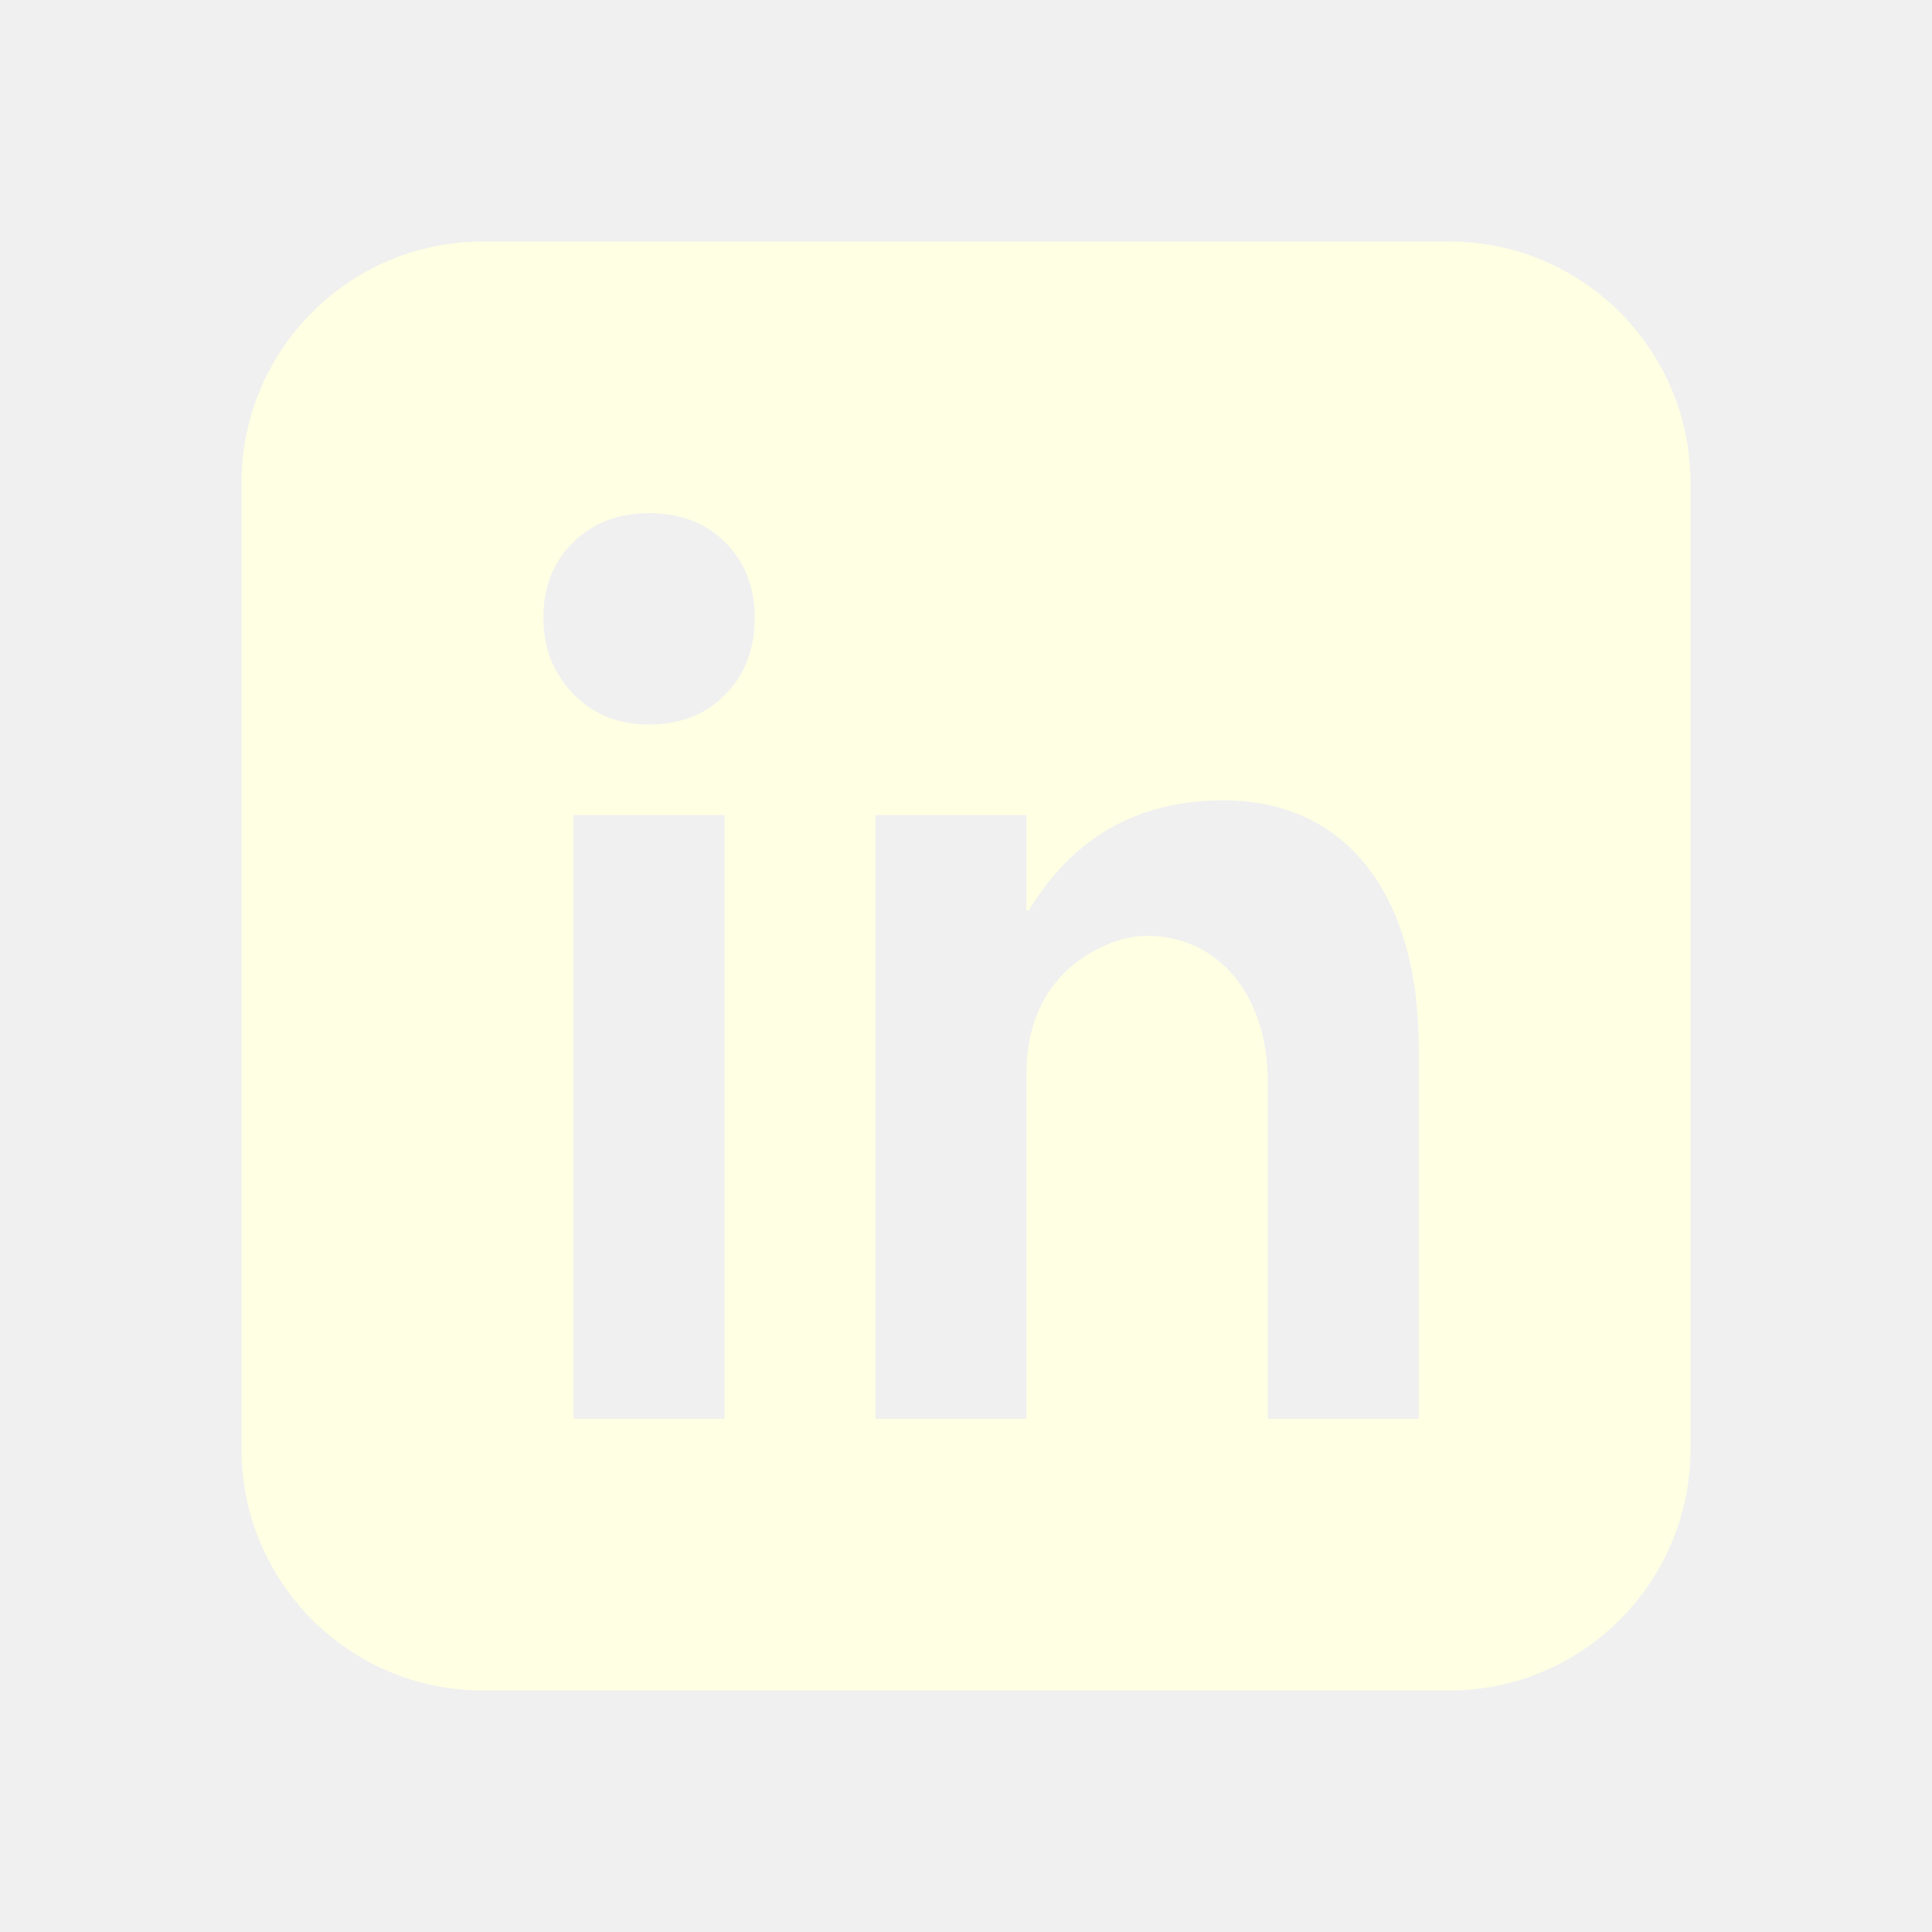
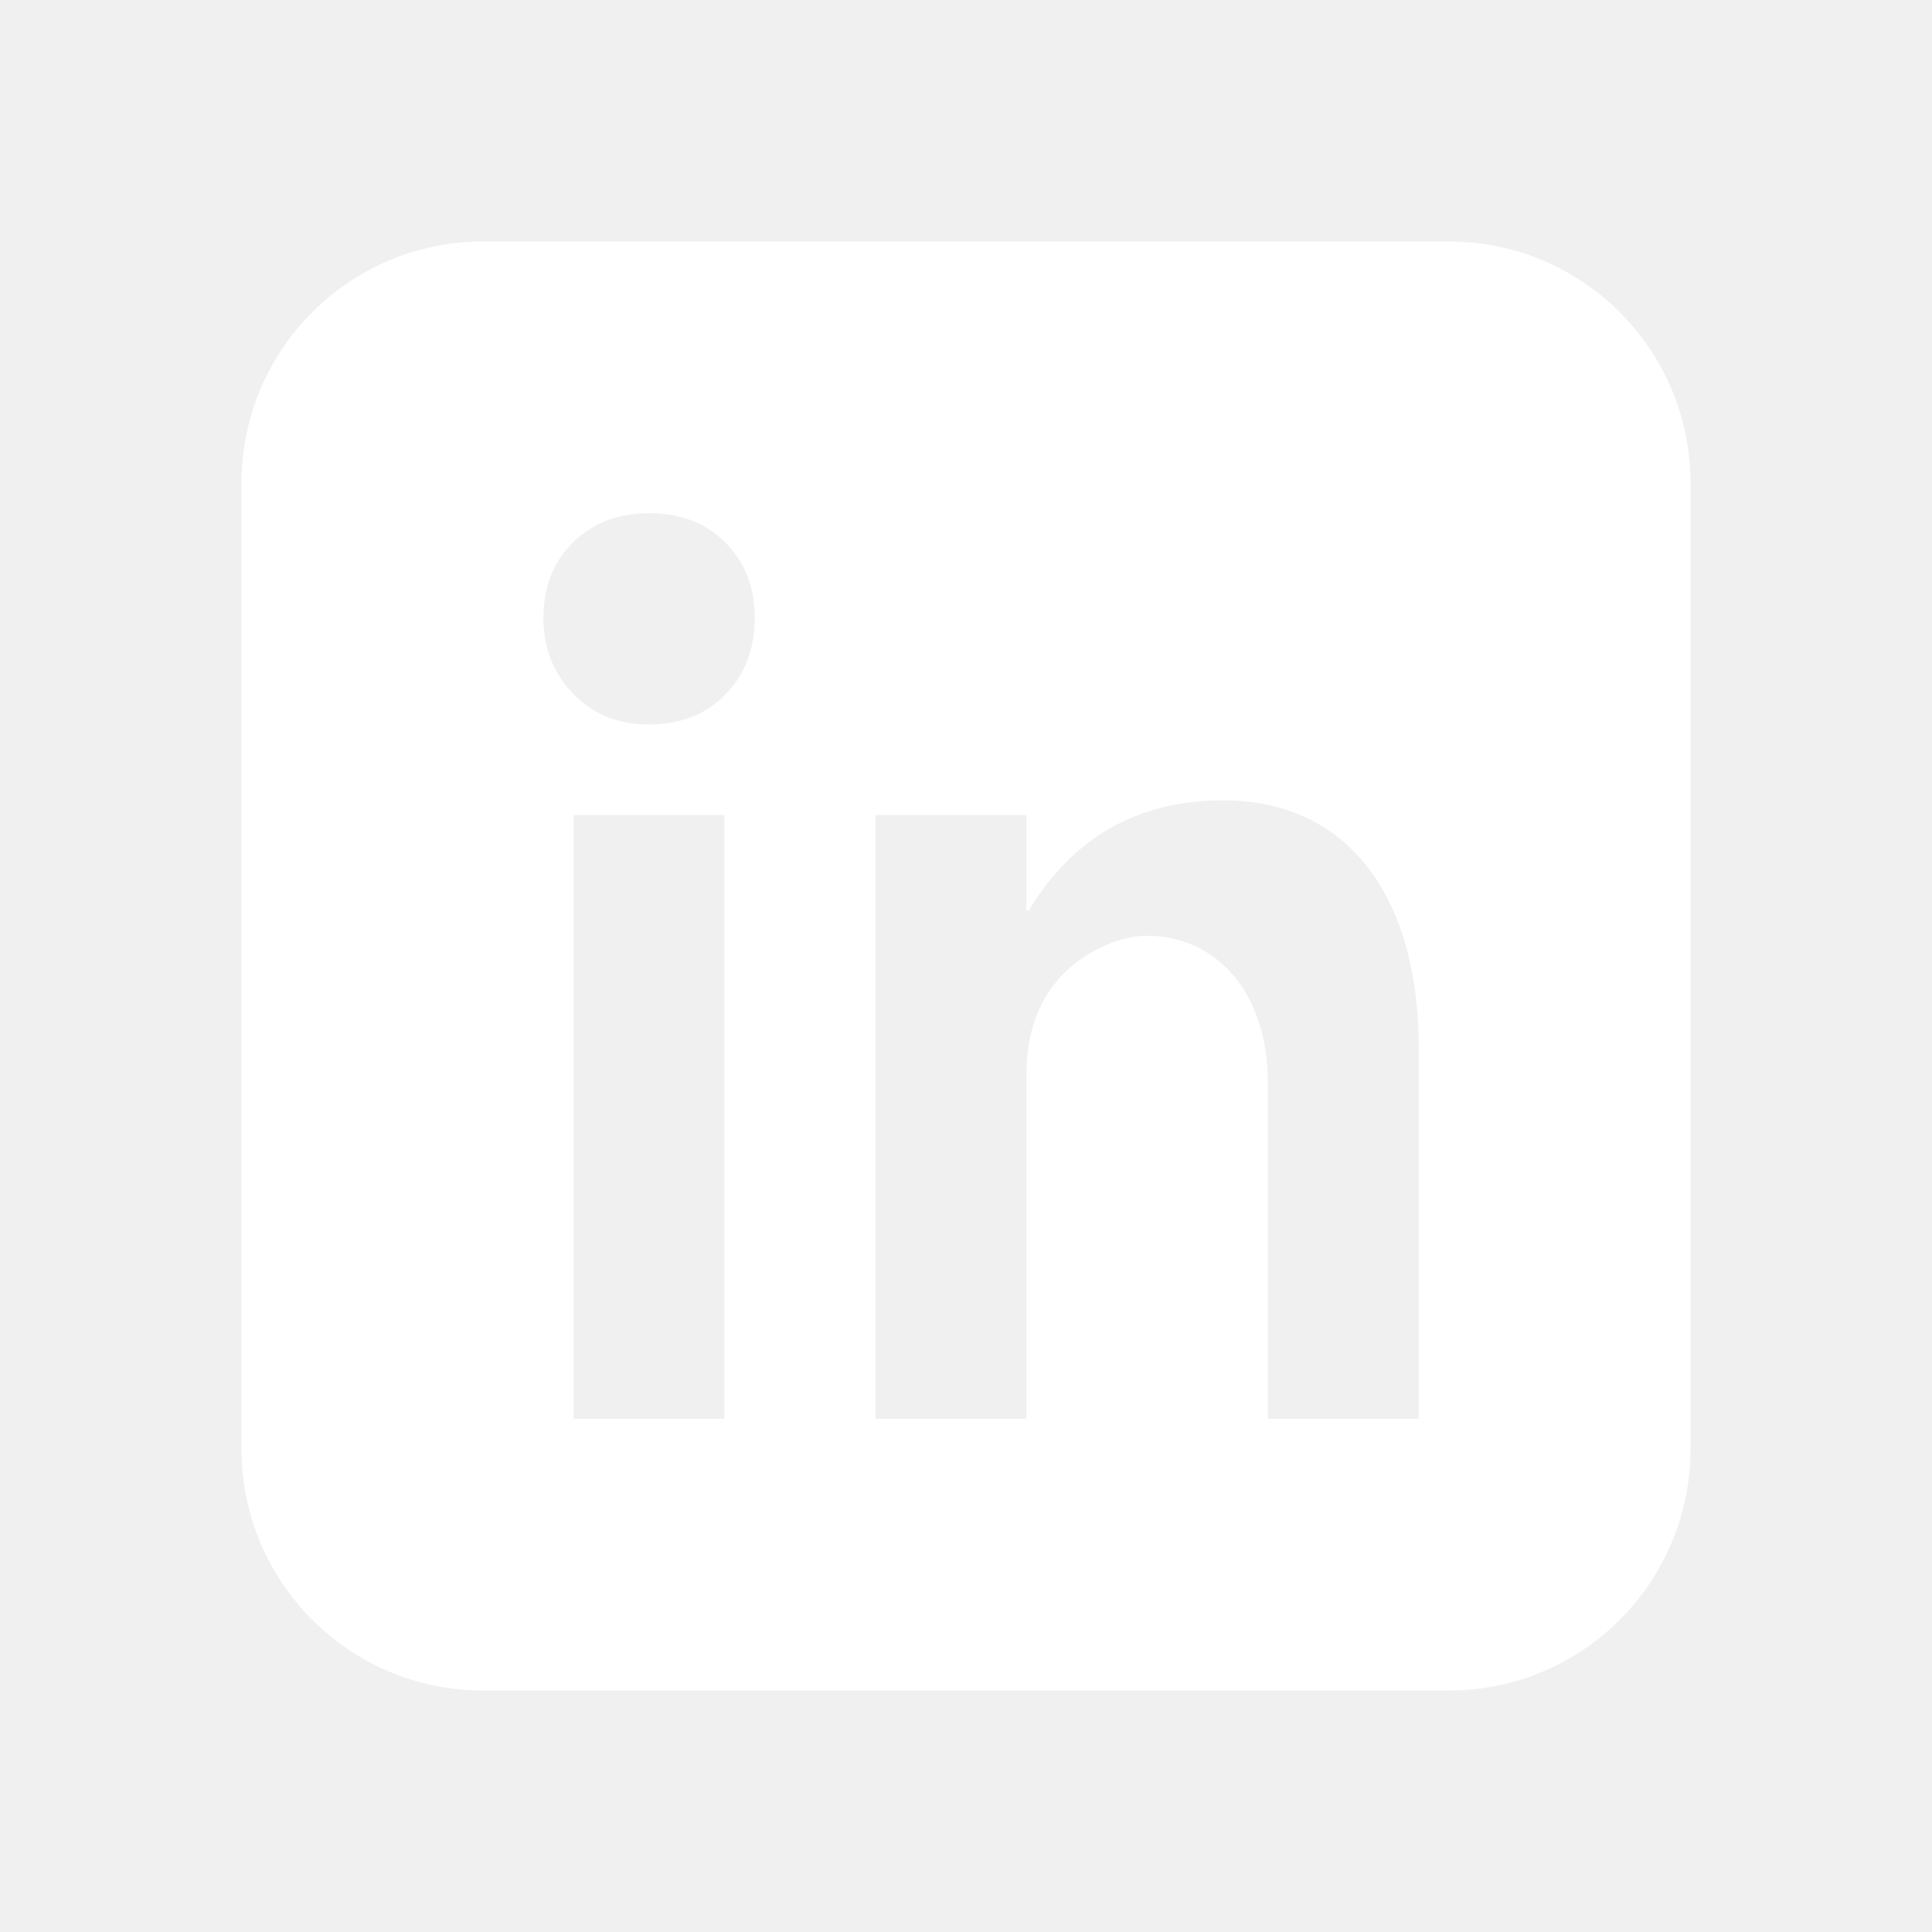
<svg xmlns="http://www.w3.org/2000/svg" viewBox="0 0 64 64" width="64px" height="64px">
  <g id="surface42942286">
-     <path style=" stroke:none;fill-rule:nonzero;fill:rgb(100%,100%,89.412%);fill-opacity:1;" d="M 48 8 L 16 8 C 11.582 8 8 11.582 8 16 L 8 48 C 8 52.418 11.582 56 16 56 L 48 56 C 52.418 56 56 52.418 56 48 L 56 16 C 56 11.582 52.418 8 48 8 Z M 24 47 L 19 47 L 19 27 L 24 27 Z M 24.027 23.008 C 23.383 23.668 22.539 24 21.5 24 C 20.473 24 19.637 23.66 18.98 22.977 C 18.328 22.297 18 21.457 18 20.469 C 18 19.449 18.328 18.617 18.98 17.969 C 19.637 17.324 20.473 17 21.5 17 C 22.539 17 23.383 17.324 24.027 17.969 C 24.676 18.613 25 19.449 25 20.469 C 25 21.504 24.676 22.348 24.027 23.008 Z M 47 47 L 42 47 L 42 35.887 C 42 32.789 40.215 31 38 31 C 36.934 31 35.727 31.648 35.035 32.469 C 34.344 33.289 34 34.332 34 35.594 L 34 47 L 29 47 L 29 27 L 34 27 L 34 30.164 L 34.078 30.164 C 35.551 27.73 37.691 26.52 40.504 26.512 C 44.5 26.5 47 29.5 47 34.754 Z M 47 47 " />
+     <path style=" stroke:none;fill-rule:nonzero;fill:#fff;fill-opacity:1;" d="M 48 8 L 16 8 C 11.582 8 8 11.582 8 16 L 8 48 C 8 52.418 11.582 56 16 56 L 48 56 C 52.418 56 56 52.418 56 48 L 56 16 C 56 11.582 52.418 8 48 8 Z M 24 47 L 19 47 L 19 27 L 24 27 Z M 24.027 23.008 C 23.383 23.668 22.539 24 21.5 24 C 20.473 24 19.637 23.66 18.98 22.977 C 18.328 22.297 18 21.457 18 20.469 C 18 19.449 18.328 18.617 18.98 17.969 C 19.637 17.324 20.473 17 21.5 17 C 22.539 17 23.383 17.324 24.027 17.969 C 24.676 18.613 25 19.449 25 20.469 C 25 21.504 24.676 22.348 24.027 23.008 Z M 47 47 L 42 47 L 42 35.887 C 42 32.789 40.215 31 38 31 C 36.934 31 35.727 31.648 35.035 32.469 C 34.344 33.289 34 34.332 34 35.594 L 34 47 L 29 47 L 29 27 L 34 27 L 34 30.164 L 34.078 30.164 C 35.551 27.73 37.691 26.52 40.504 26.512 C 44.5 26.5 47 29.5 47 34.754 Z M 47 47 " />
  </g>
</svg>
